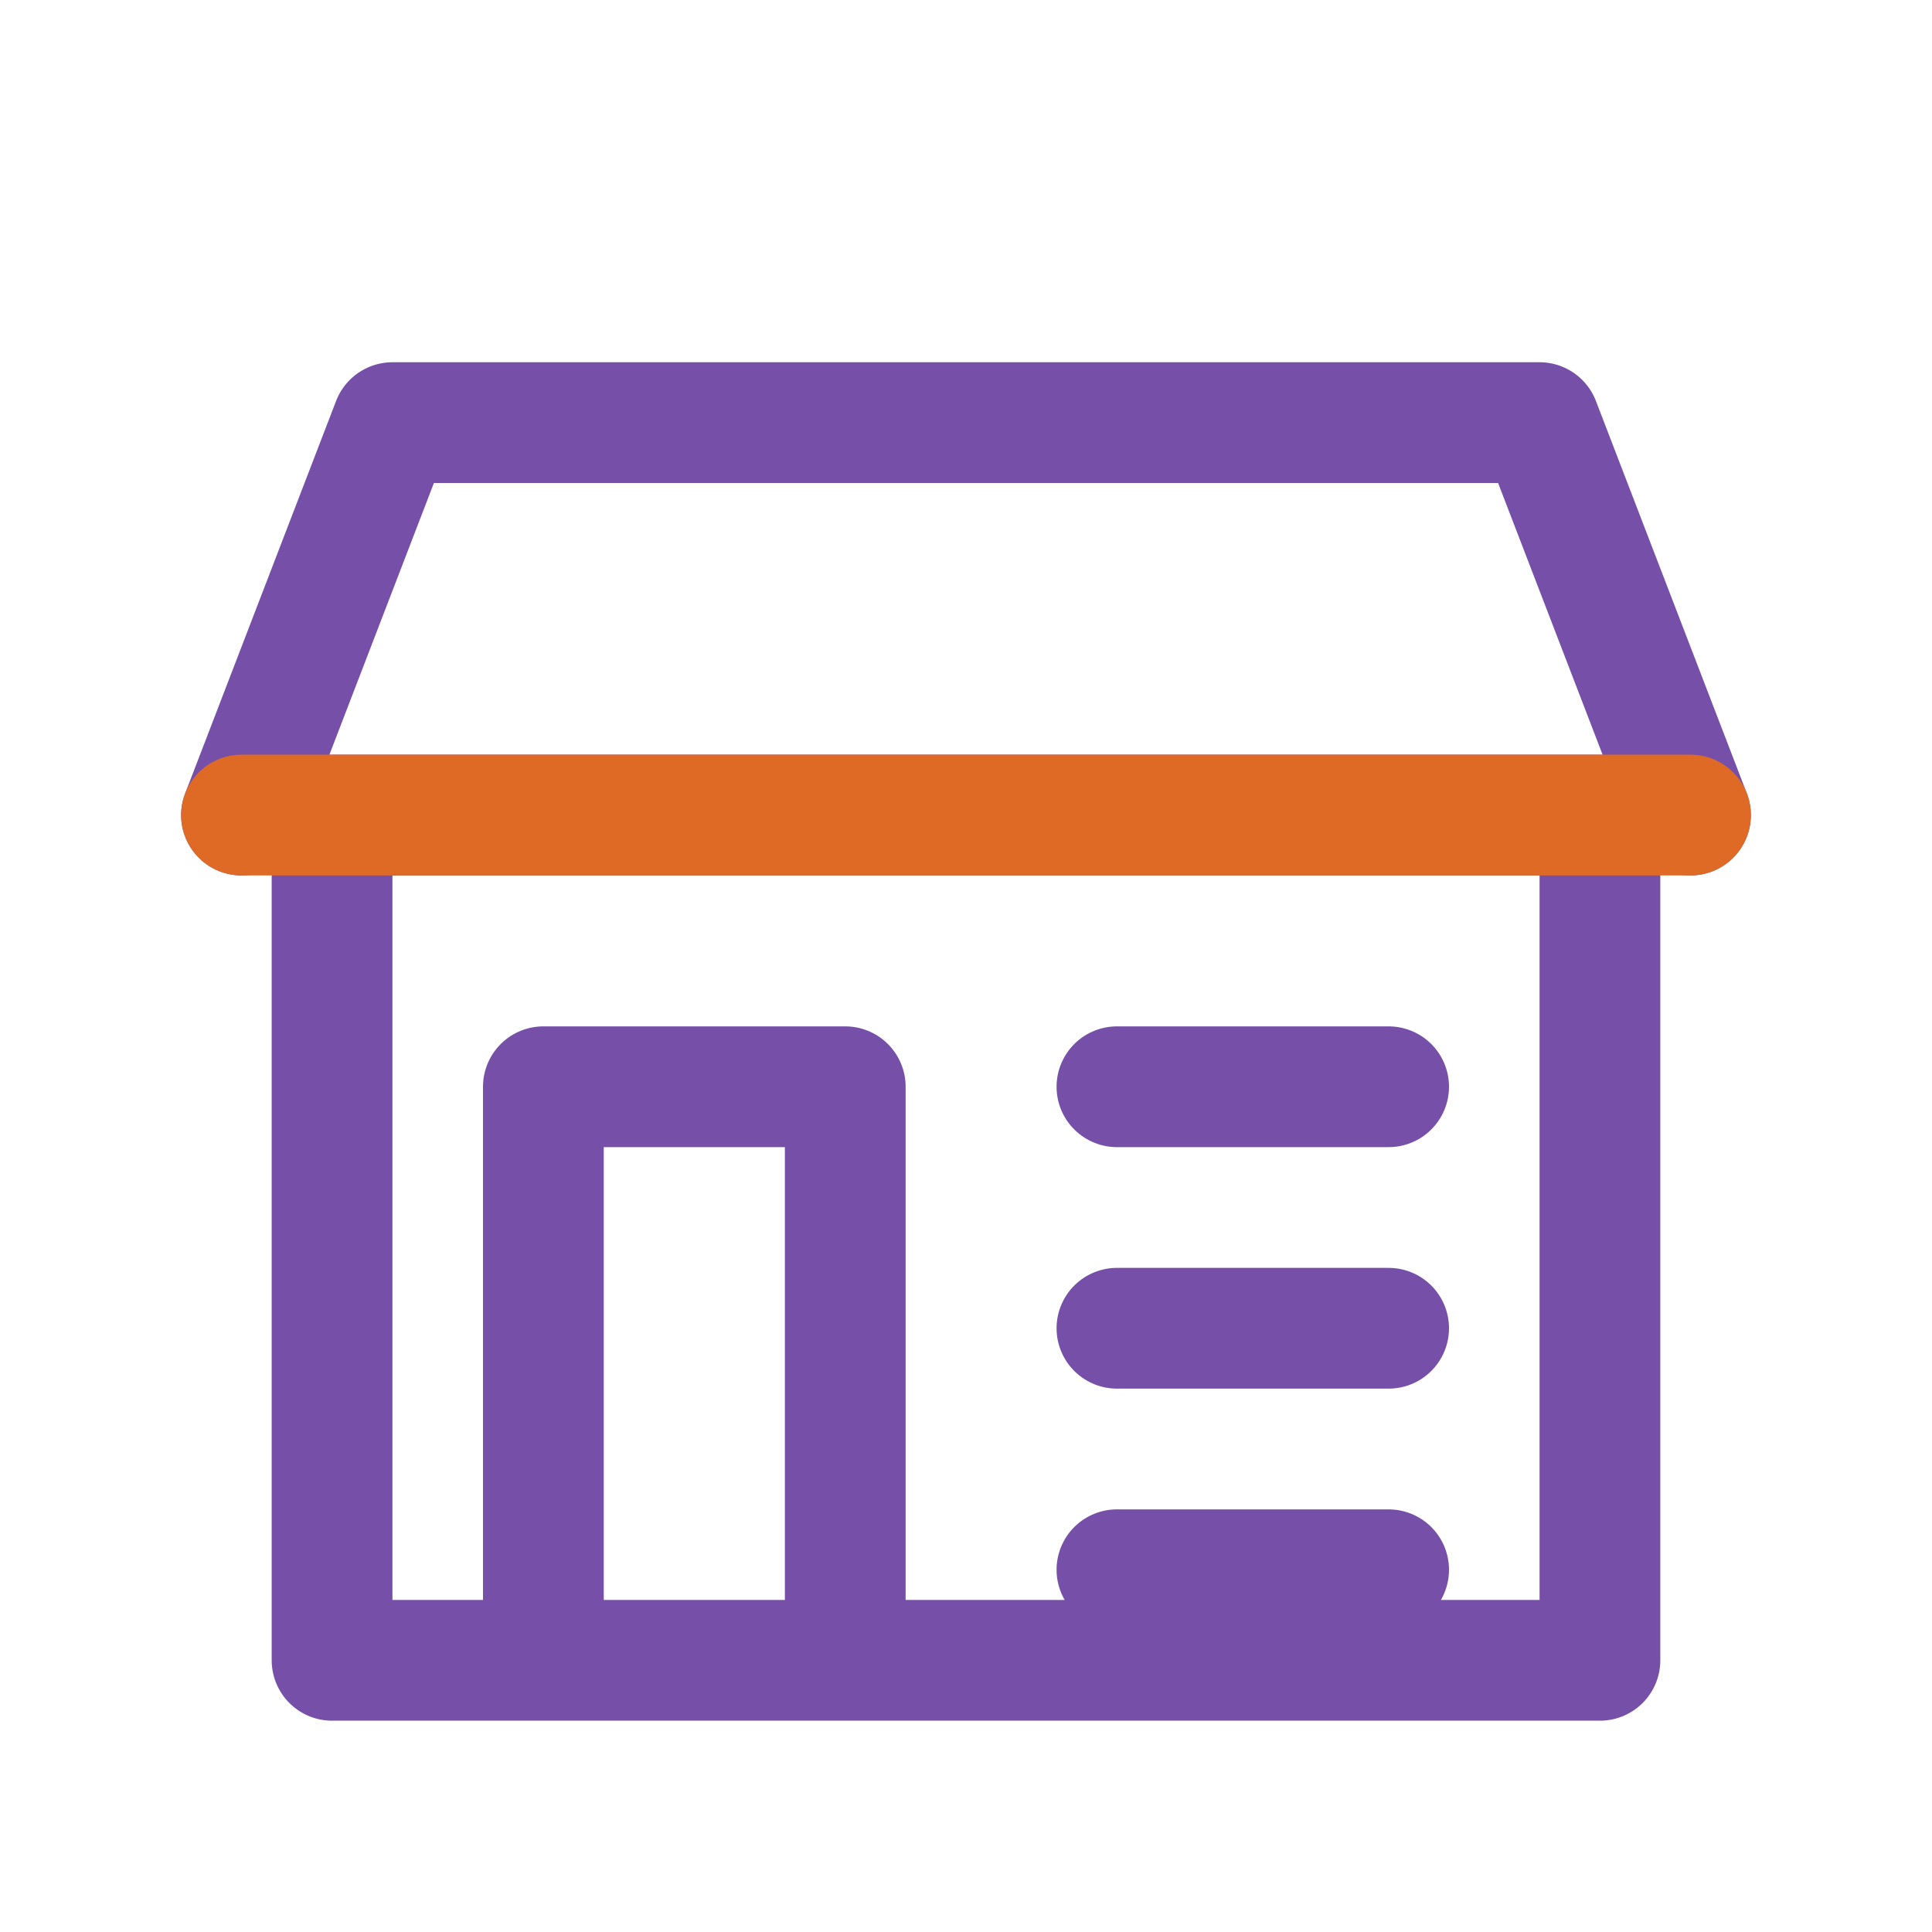
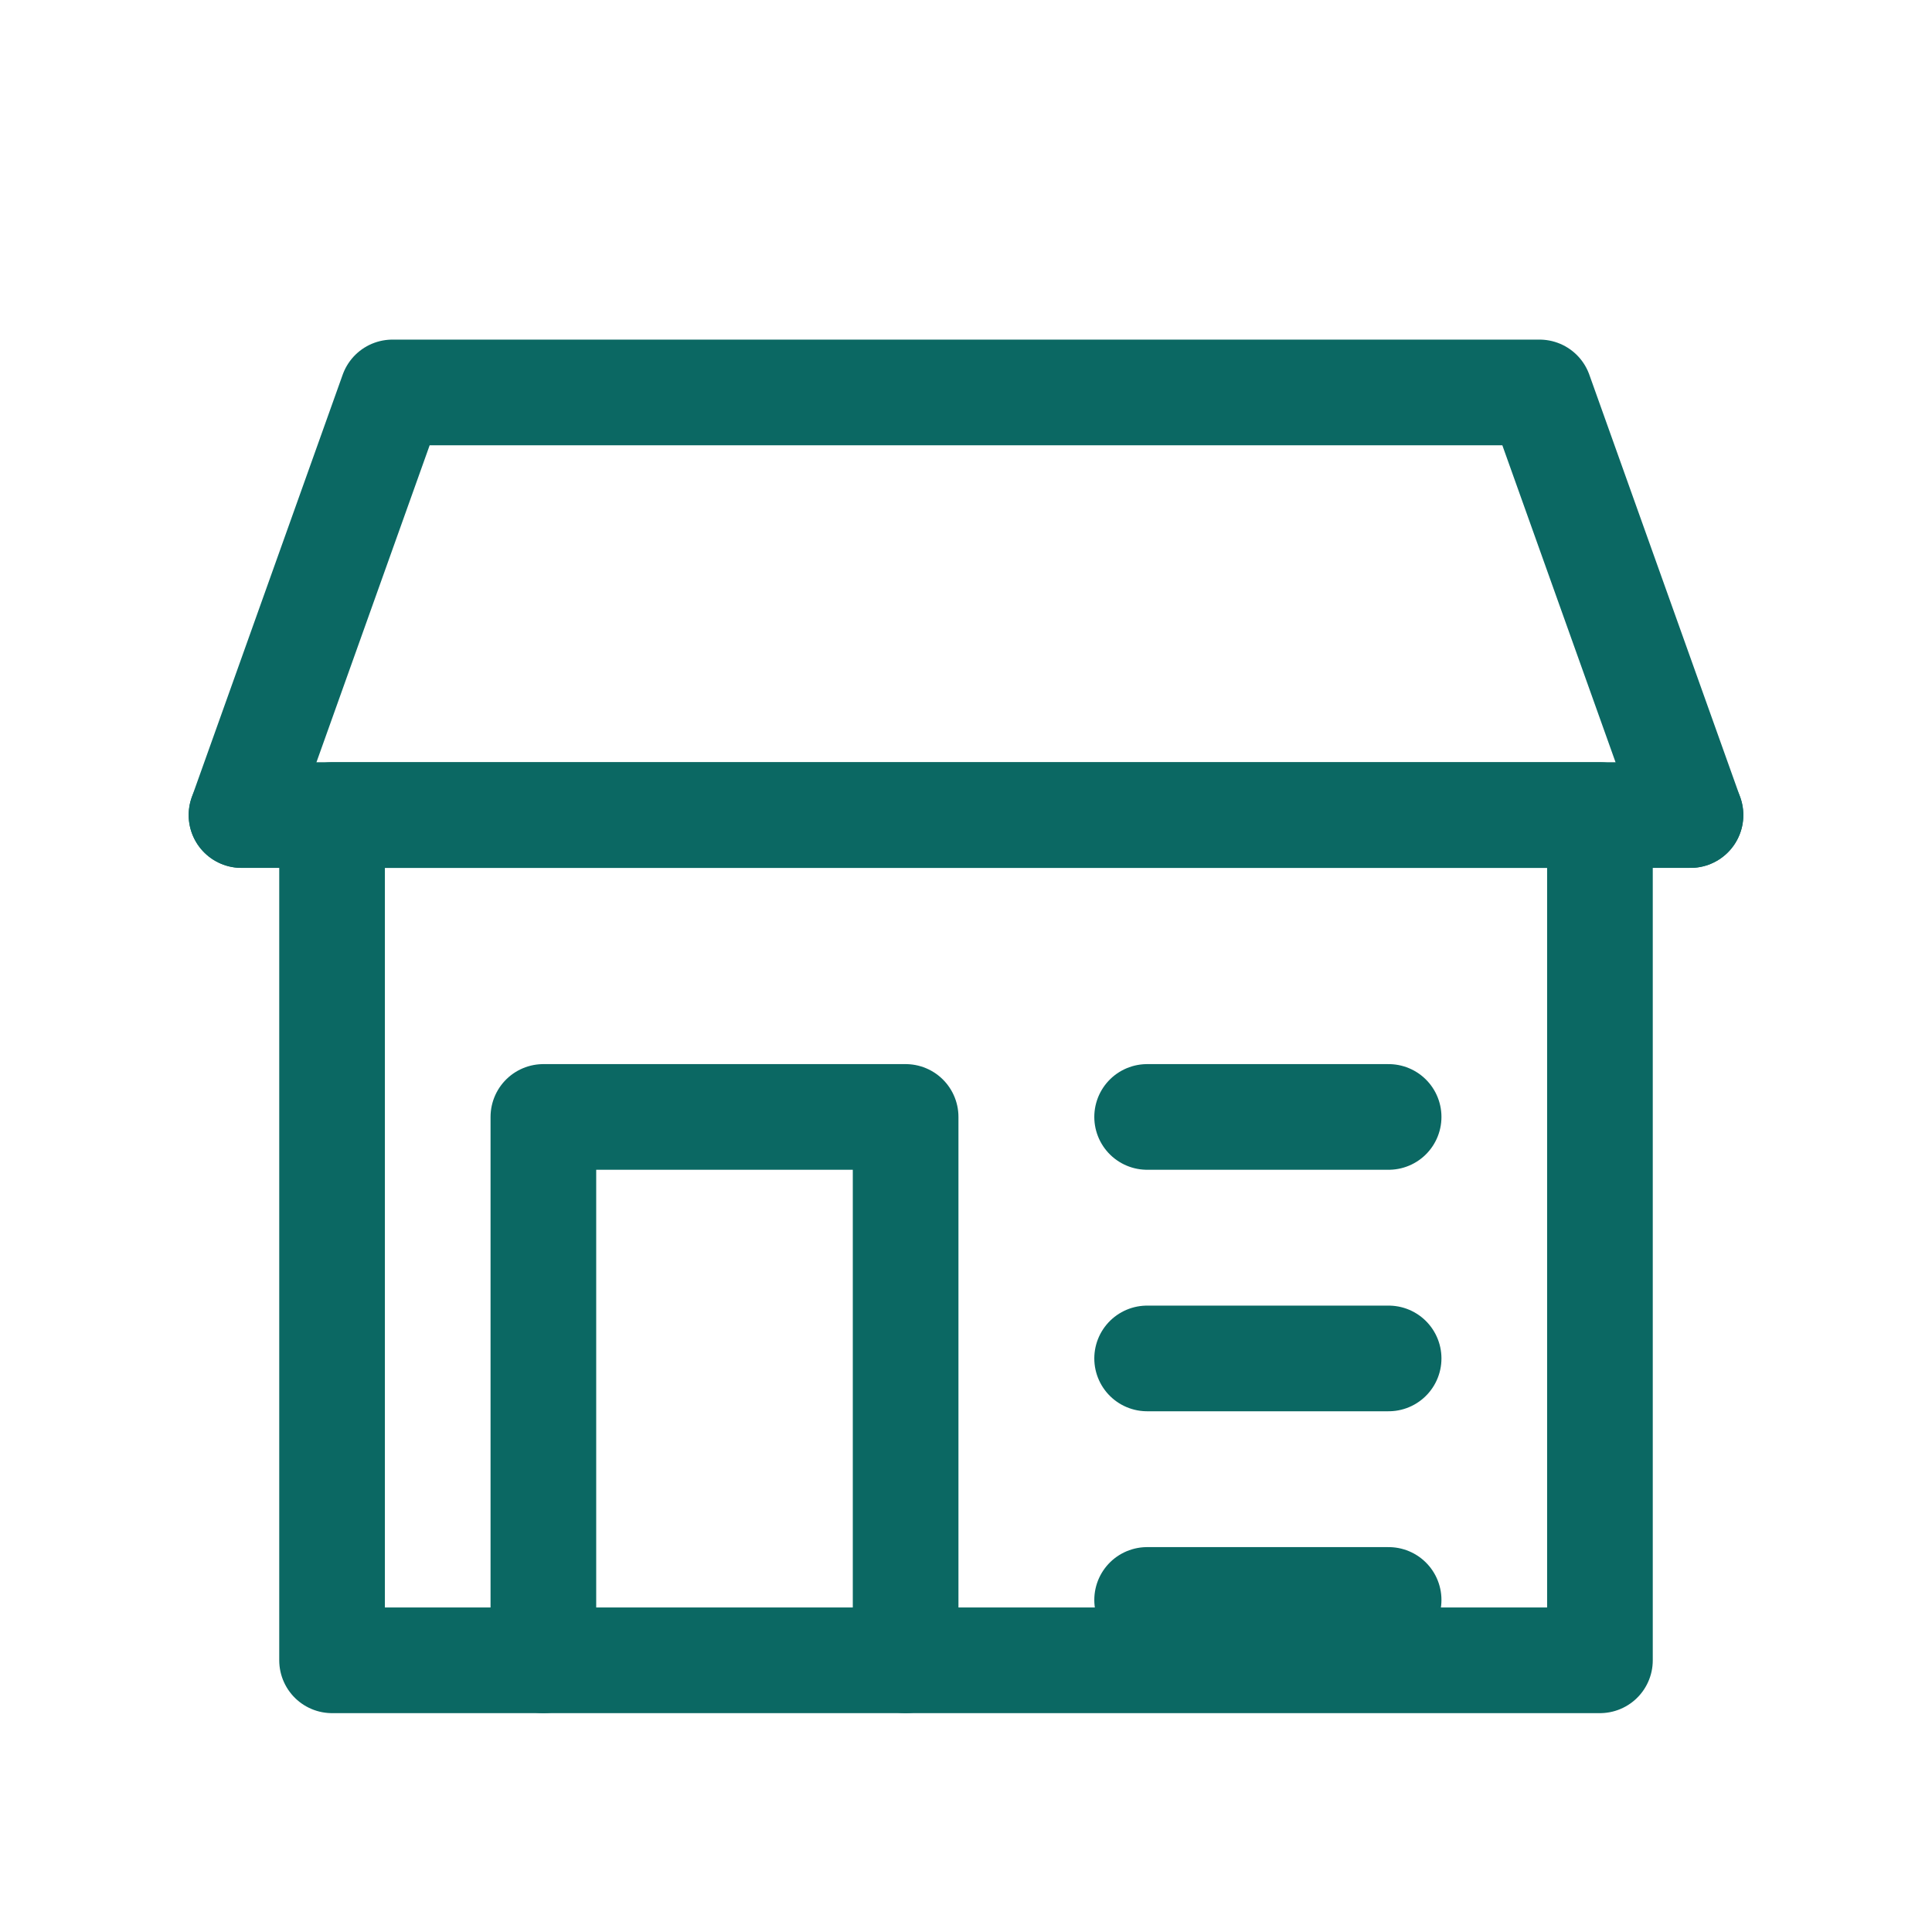
- <svg xmlns="http://www.w3.org/2000/svg" viewBox="0 0 64 64">
-   <path d="M11 27h42v28H11zM8 27l5-13h38l5 13M18 36h10v19H18zM37 36h9M37 44h9M37 52h9" fill="none" stroke="#7650a8" stroke-width="4" stroke-linejoin="round" stroke-linecap="round" />
-   <path d="M8 27h48" fill="none" stroke="#df6a25" stroke-width="4" stroke-linecap="round" />
+ <svg xmlns="http://www.w3.org/2000/svg" viewBox="0 0 64 64" fill="none" stroke="#0b6863" stroke-width="3.5" stroke-linecap="round" stroke-linejoin="round">
+   <path d="M11 27h42v28H11z" />
+   <path d="m8 27 5-14h38l5 14" />
+   <path d="M8 27h48" />
+   <path d="M18 55V37h12v18M38 37h8M38 45h8M38 53h8" />
</svg>
